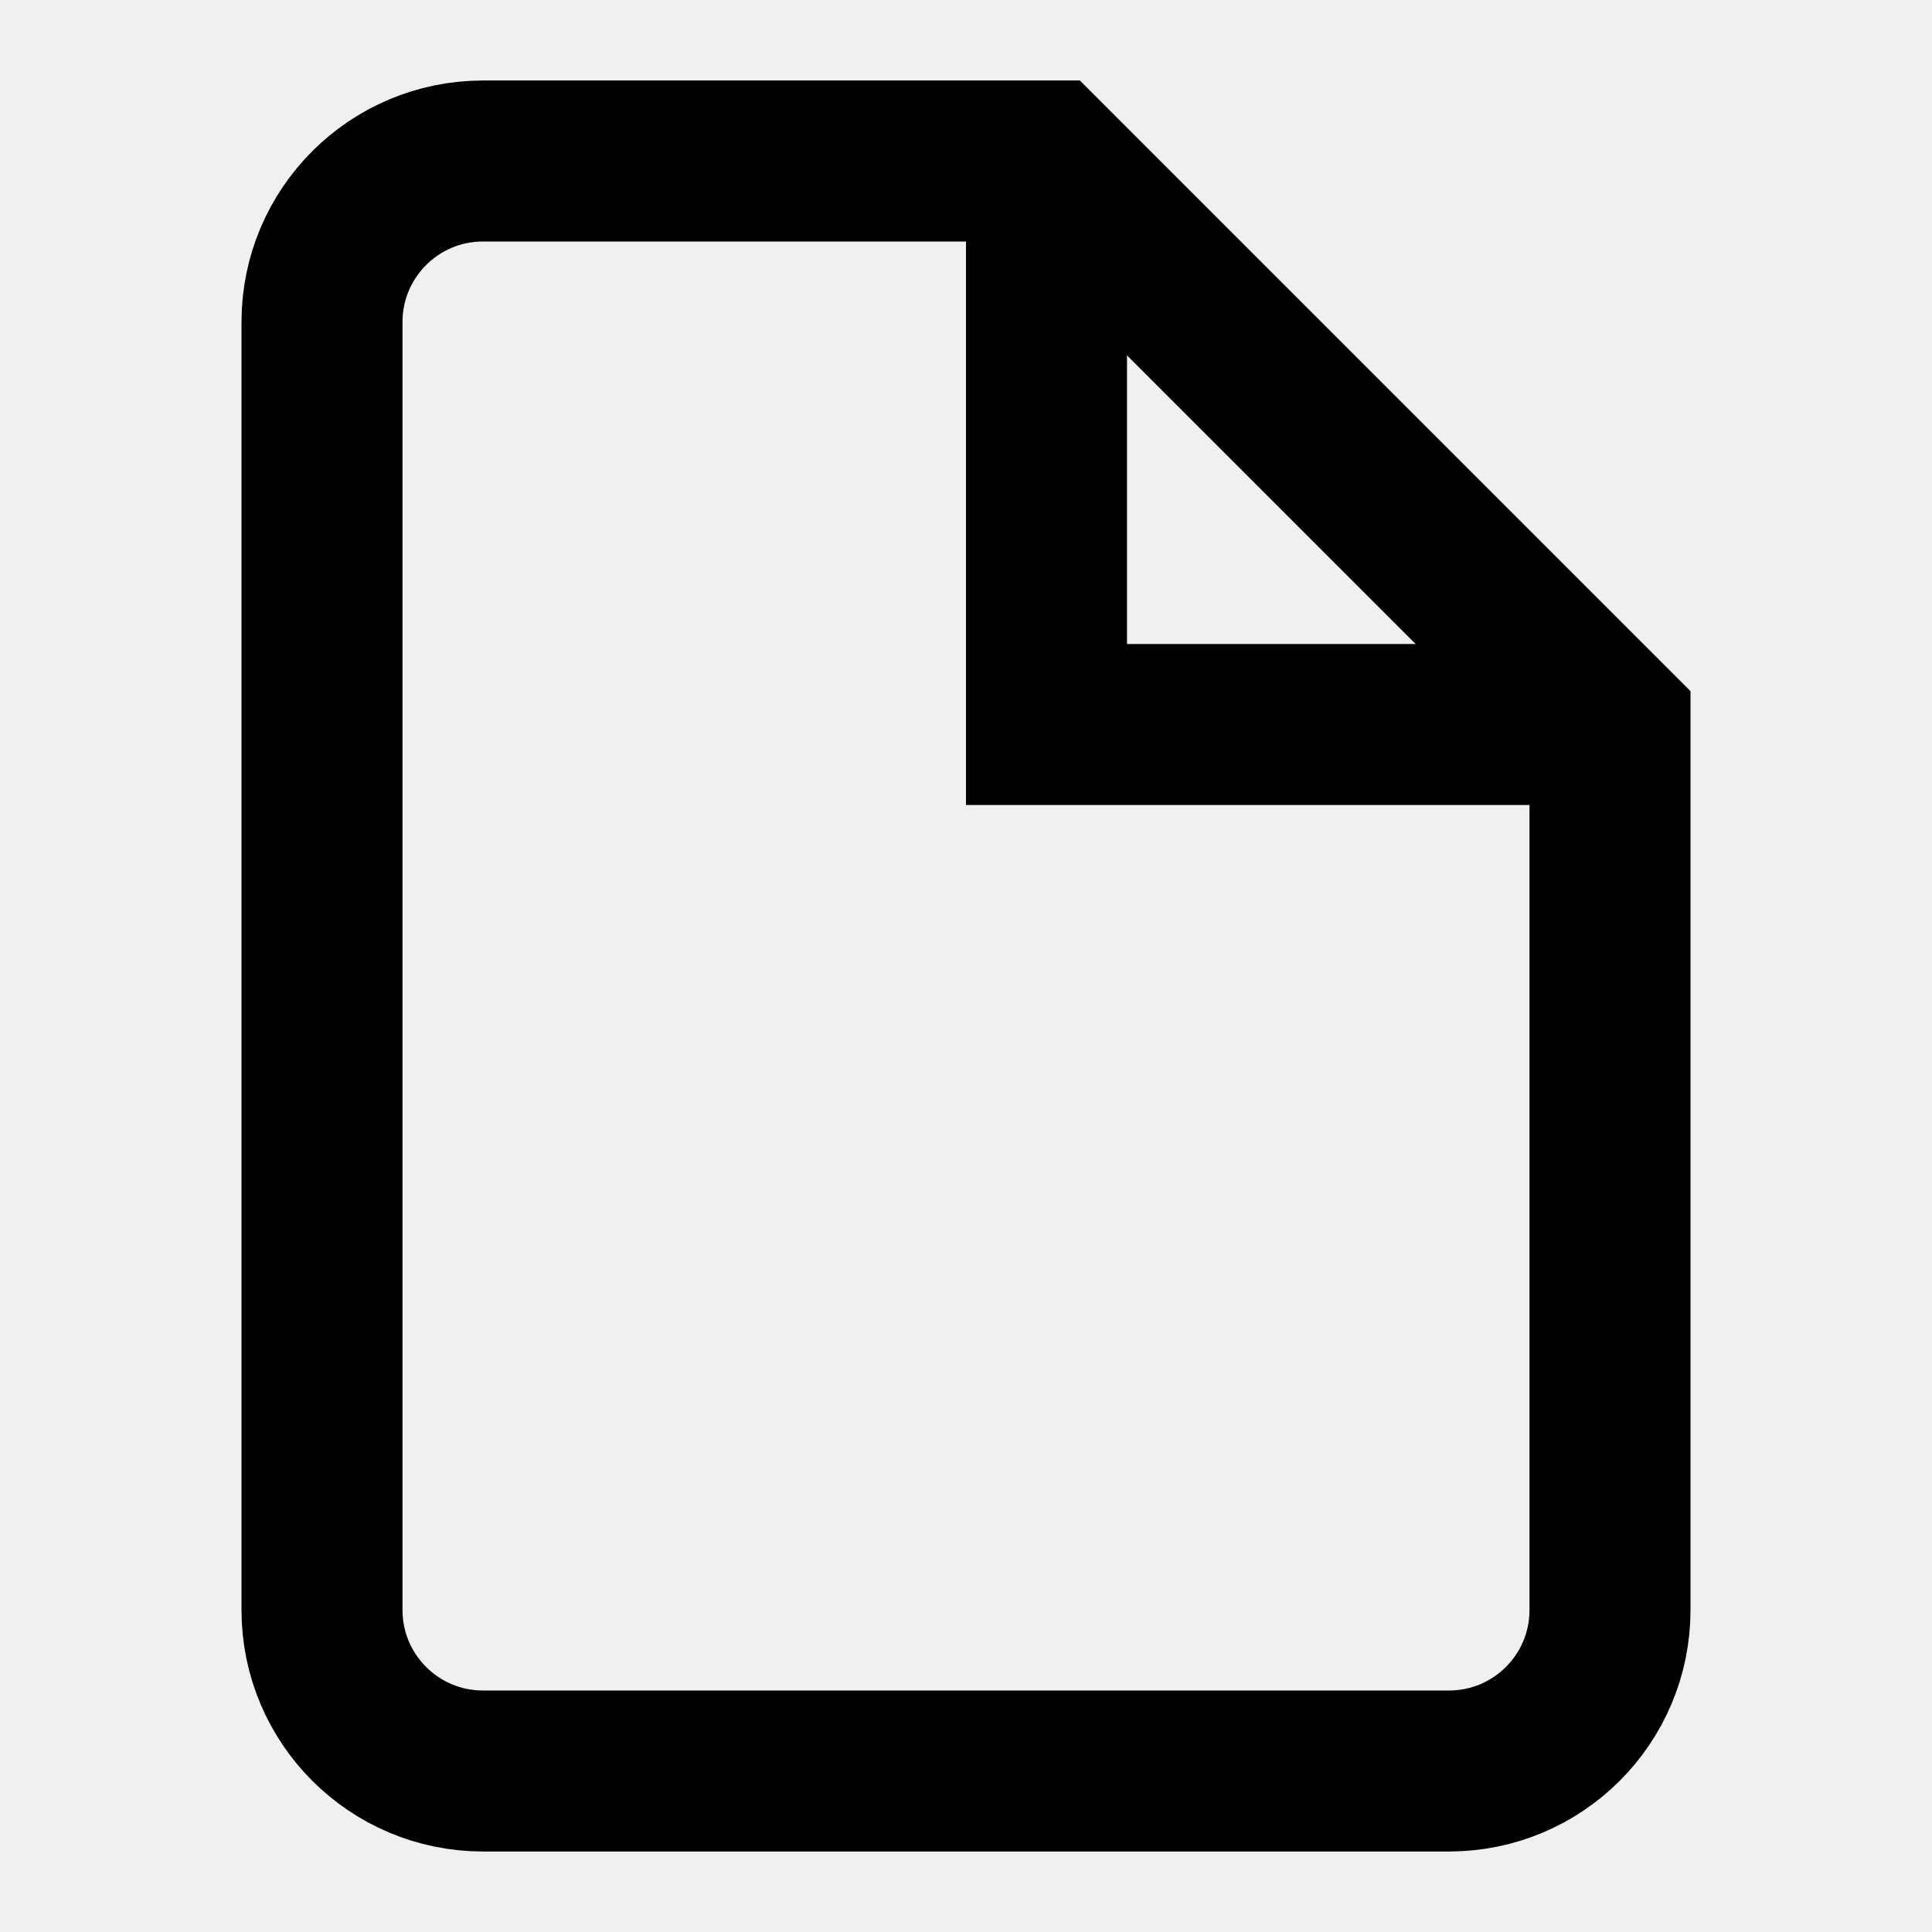
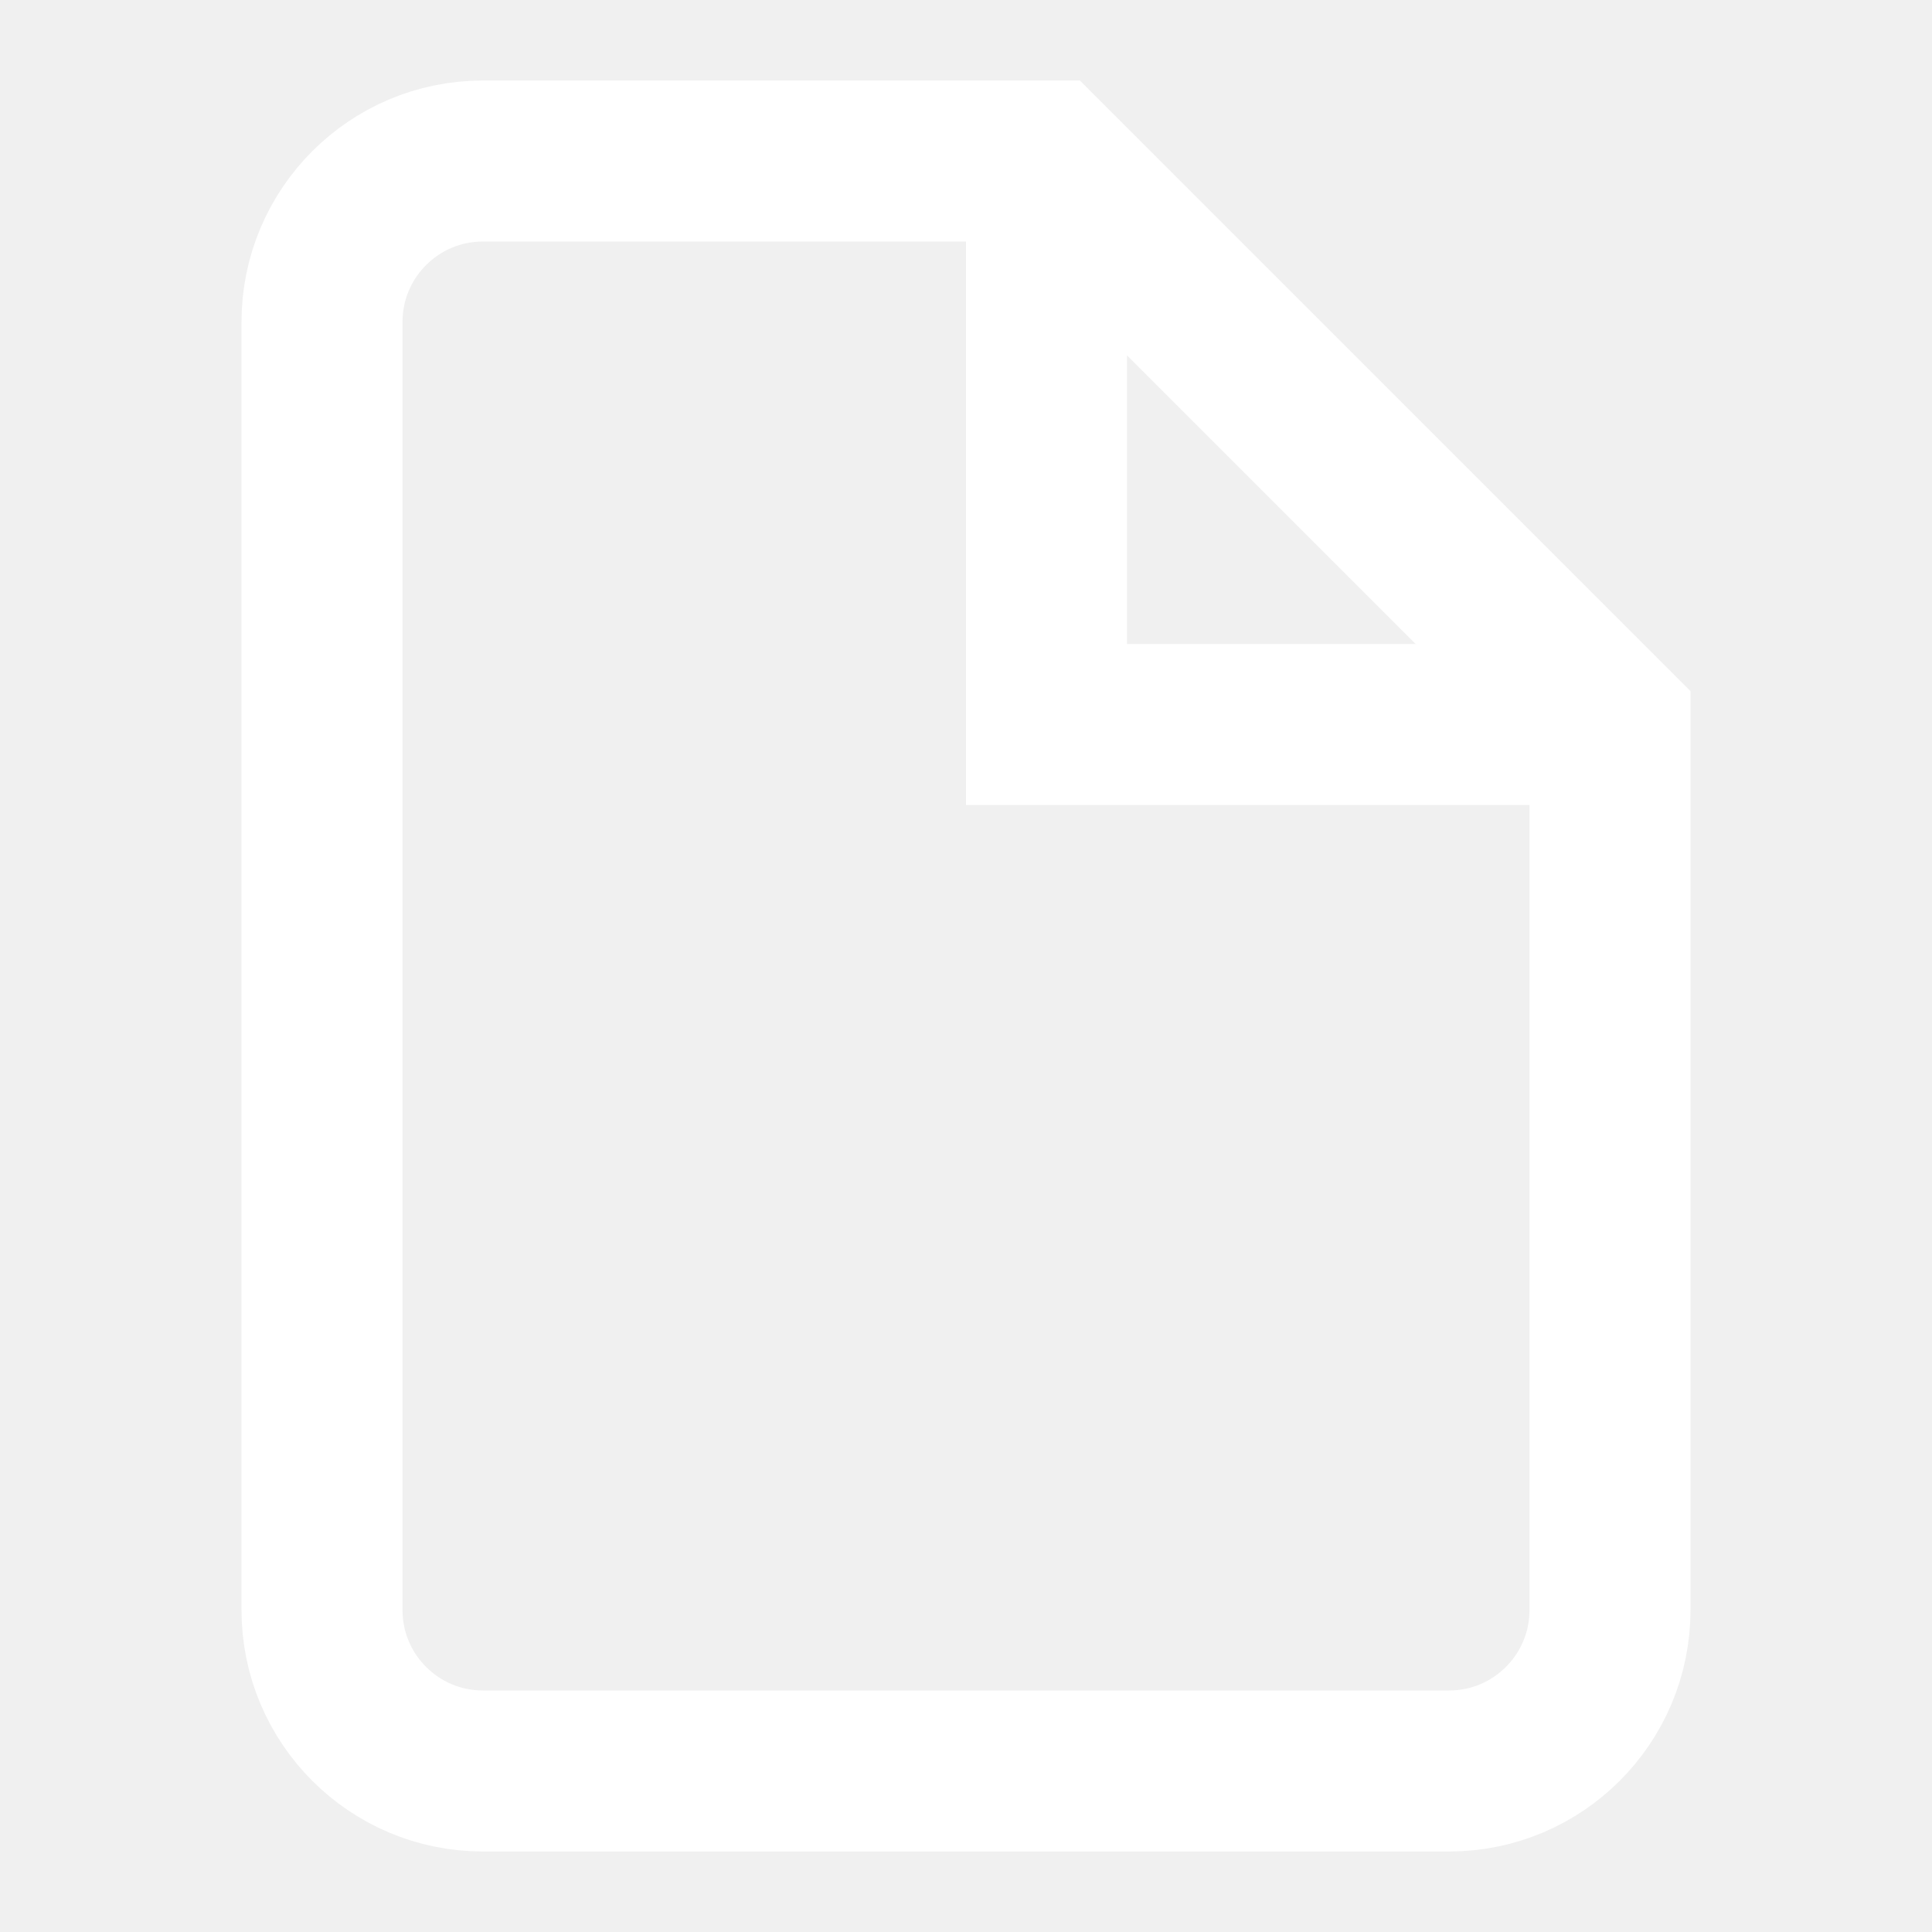
- <svg xmlns="http://www.w3.org/2000/svg" width="11" height="11" viewBox="0 0 24 24" fill="none" stroke="currentColor" stroke-width="2">
+ <svg xmlns="http://www.w3.org/2000/svg" width="11" height="11" viewBox="0 0 24 24" fill="none" stroke="#ffffff" stroke-width="2">
  <path d="M13 2H6a2 2 0 0 0-2 2v16a2 2 0 0 0 2 2h12a2 2 0 0 0 2-2V9z" />
  <polyline points="13 2 13 9 20 9" />
</svg>
